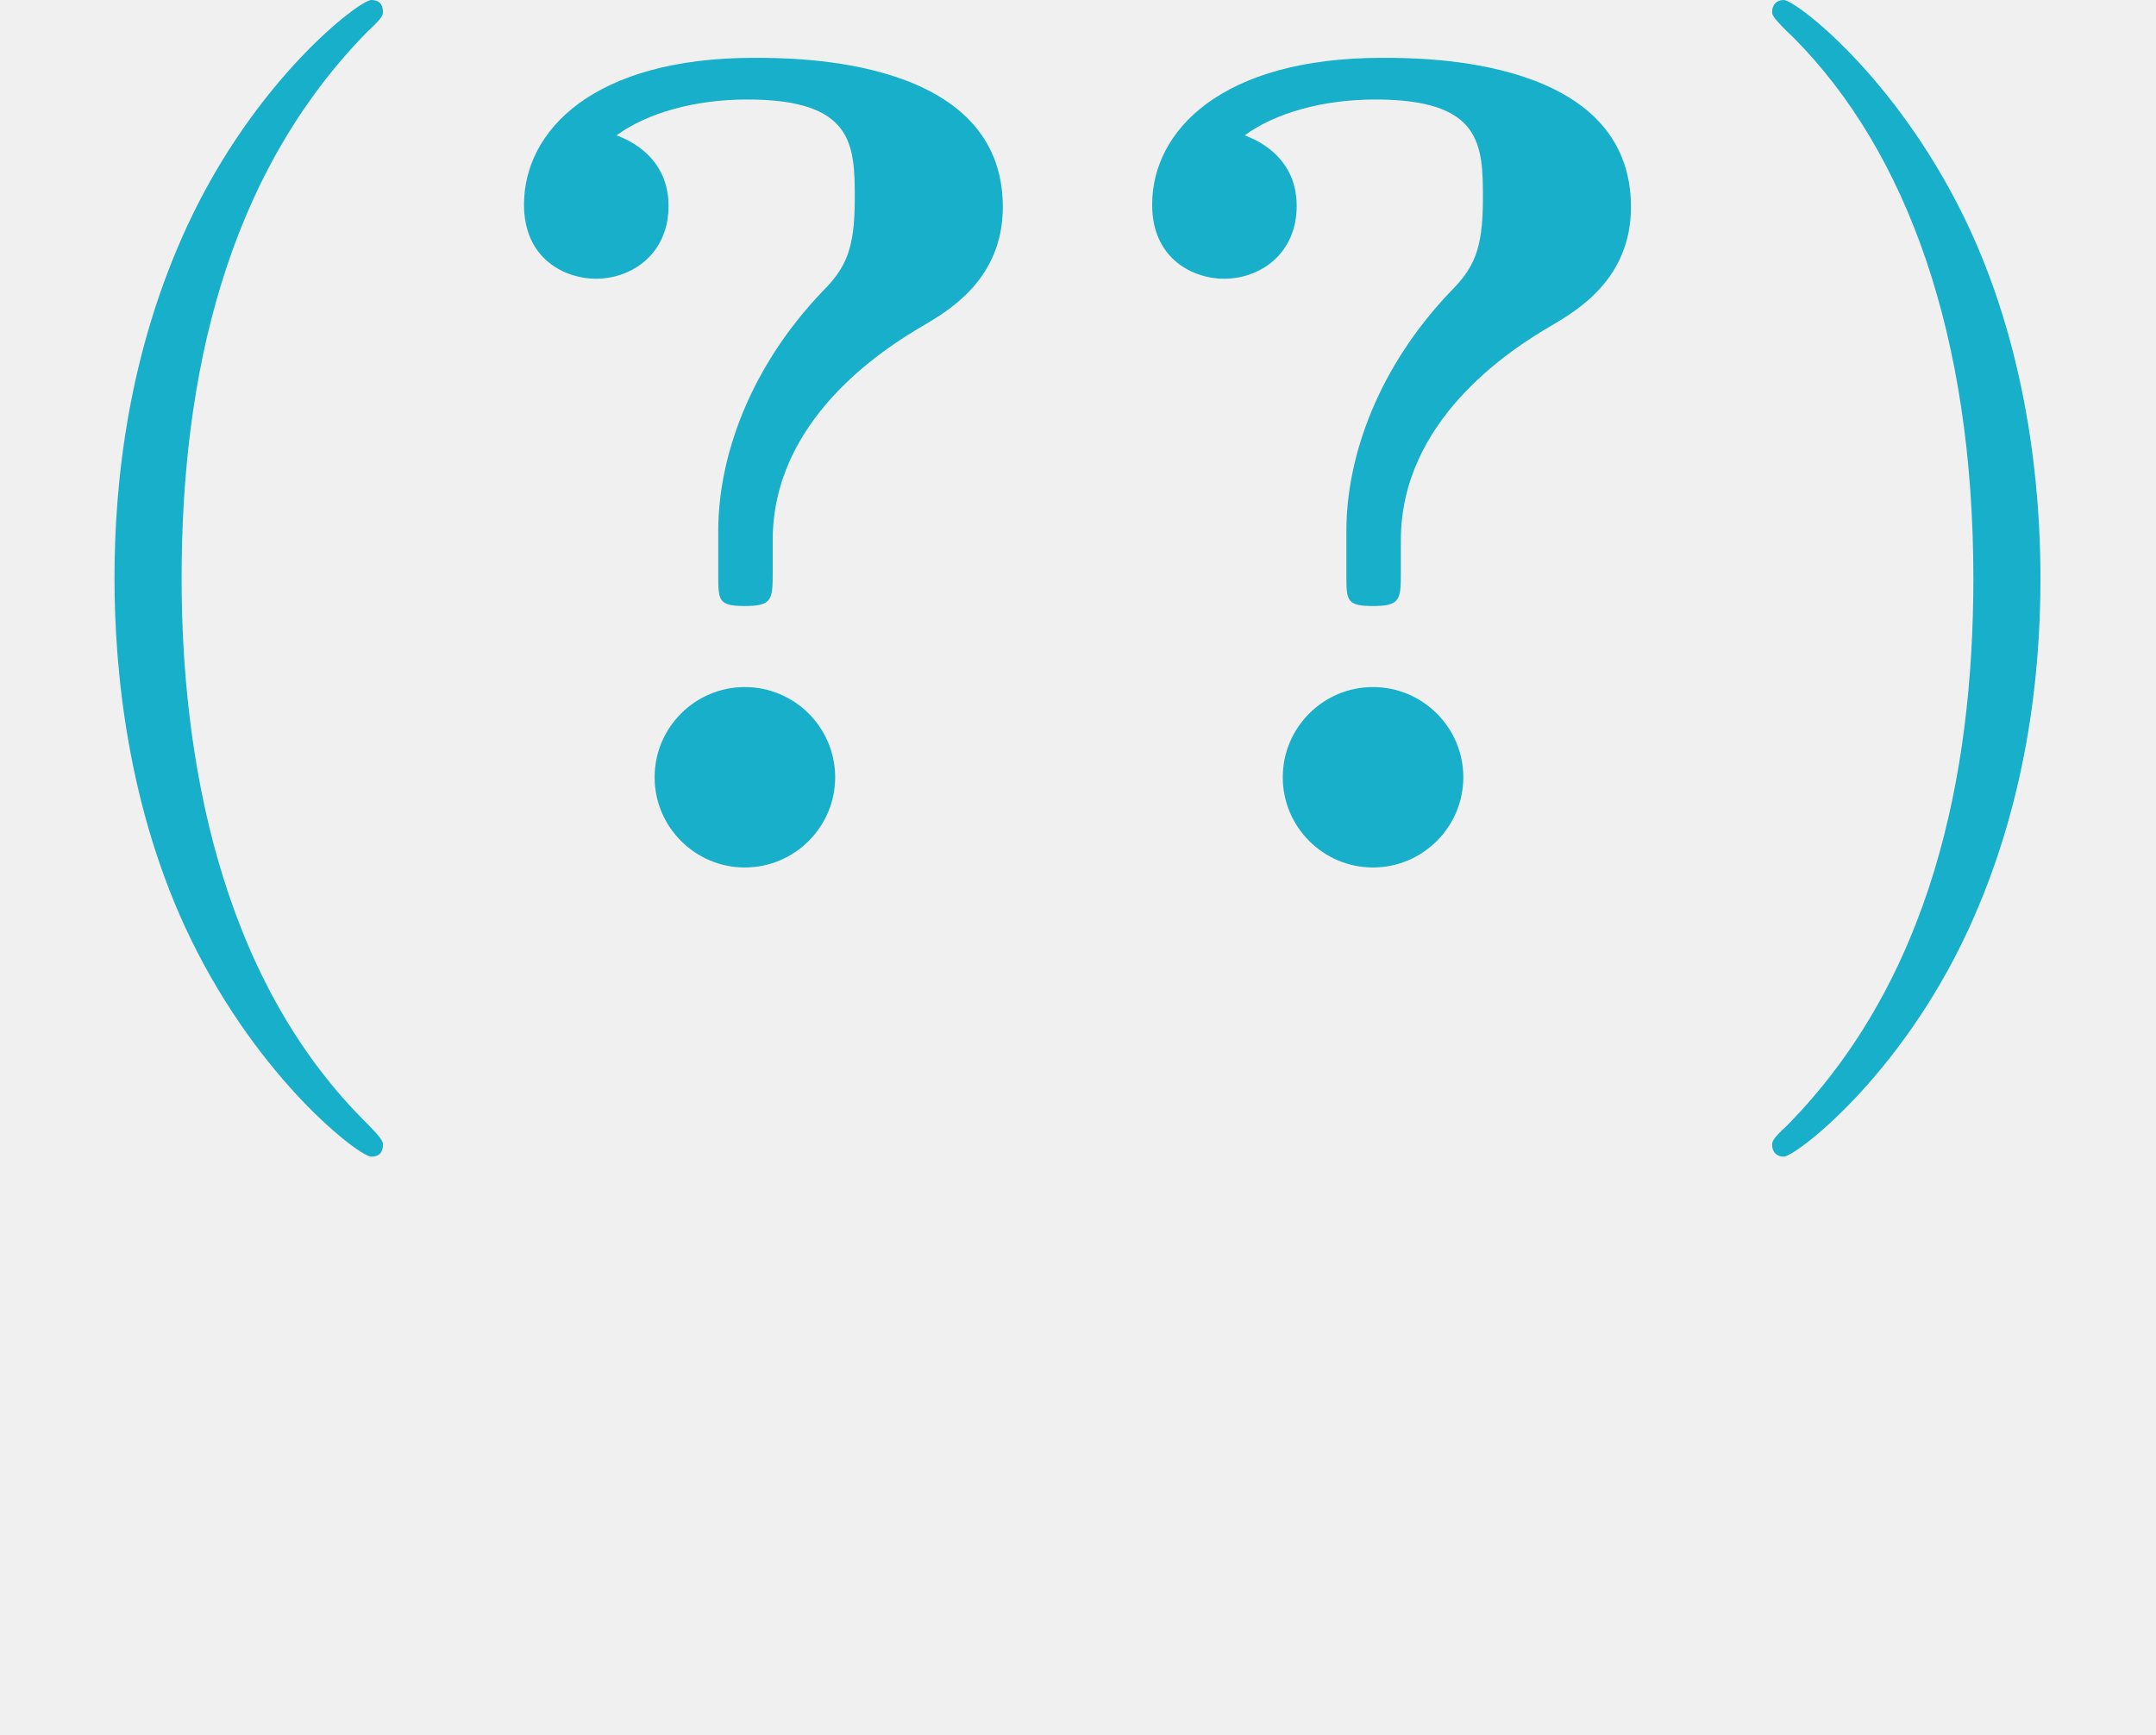
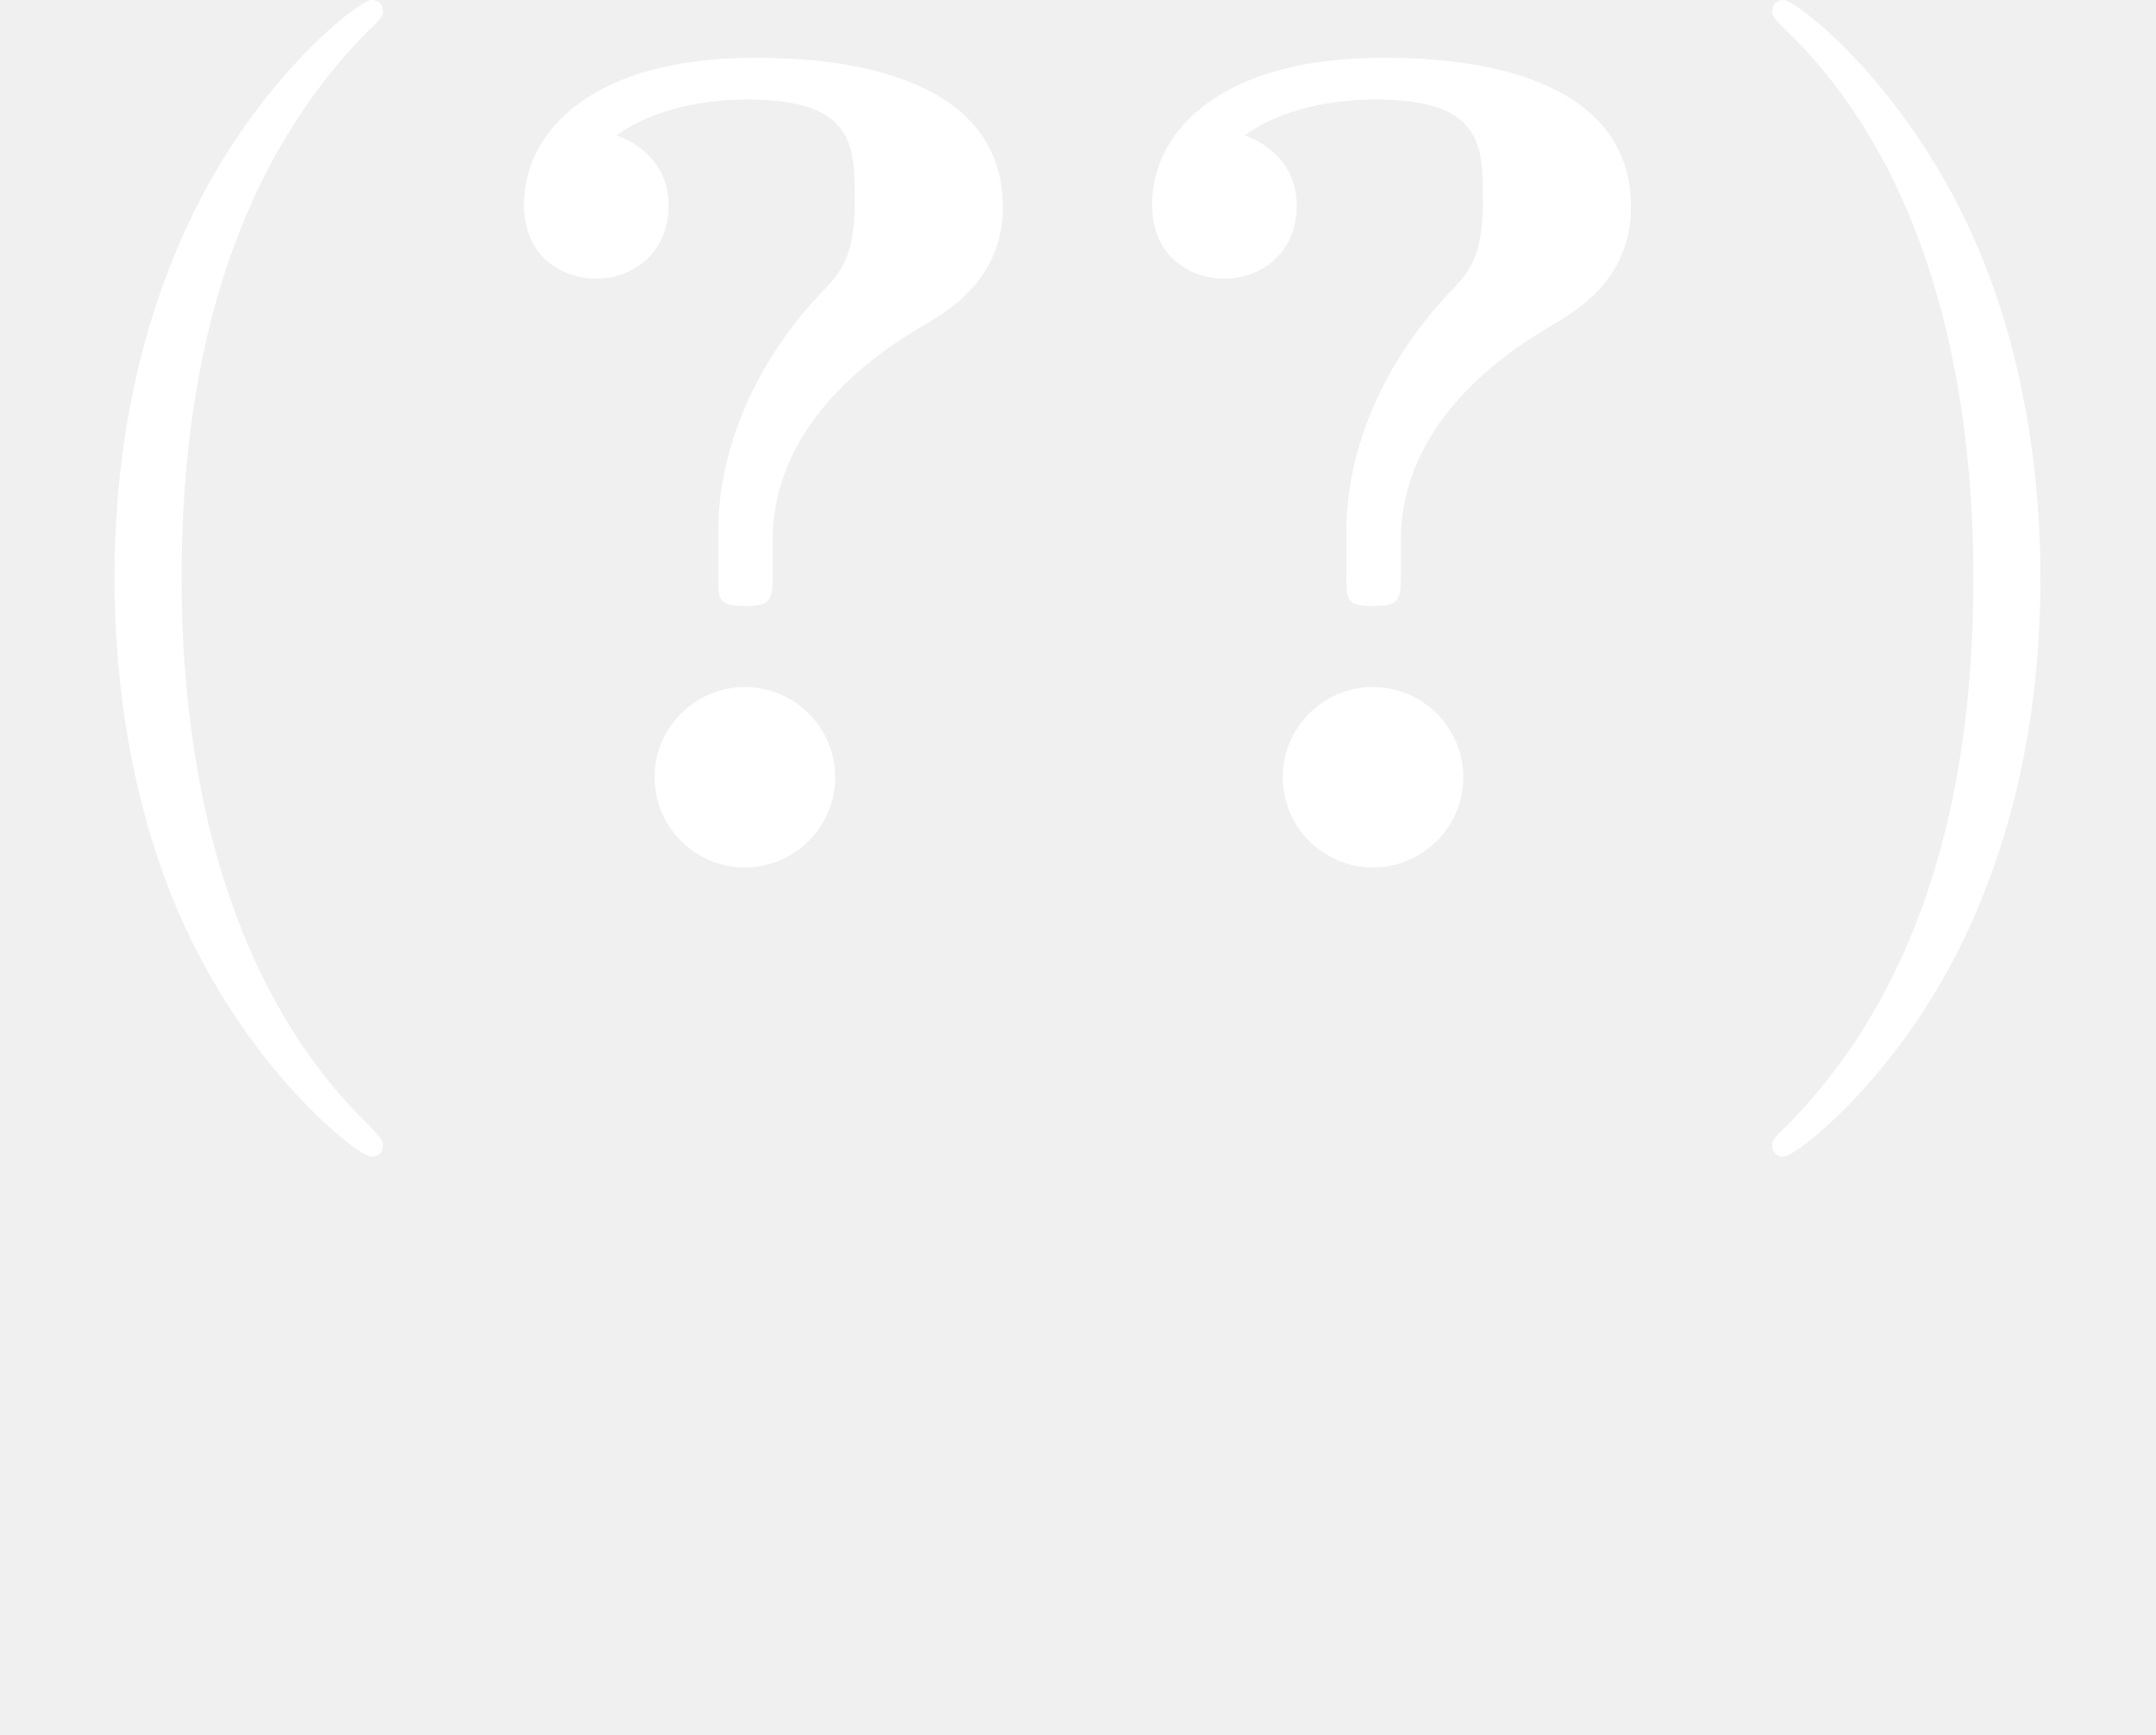
- <svg xmlns="http://www.w3.org/2000/svg" xmlns:ns1="http://github.com/leegao/readme2tex/" xmlns:xlink="http://www.w3.org/1999/xlink" height="14.944pt" ns1:offset="2.4906600000000054" version="1.1" viewBox="-52.075 -69.509 18.569 14.944" width="18.569pt" fill="#00a8c6">
-   <defs fill="#00a8c6">
-     <path d="M3.298 2.391C3.298 2.361 3.298 2.341 3.128 2.172C1.883 0.917 1.564 -0.966 1.564 -2.491C1.564 -4.224 1.943 -5.958 3.168 -7.203C3.298 -7.323 3.298 -7.342 3.298 -7.372C3.298 -7.442 3.258 -7.472 3.198 -7.472C3.098 -7.472 2.202 -6.795 1.614 -5.529C1.106 -4.433 0.986 -3.328 0.986 -2.491C0.986 -1.714 1.096 -0.508 1.644 0.618C2.242 1.843 3.098 2.491 3.198 2.491C3.258 2.491 3.298 2.461 3.298 2.391Z" id="g1-40" fill="#00a8c6" />
-     <path d="M2.879 -2.491C2.879 -3.268 2.77 -4.473 2.222 -5.599C1.624 -6.824 0.767 -7.472 0.667 -7.472C0.608 -7.472 0.568 -7.432 0.568 -7.372C0.568 -7.342 0.568 -7.323 0.757 -7.143C1.733 -6.157 2.301 -4.573 2.301 -2.491C2.301 -0.787 1.933 0.966 0.697 2.222C0.568 2.341 0.568 2.361 0.568 2.391C0.568 2.451 0.608 2.491 0.667 2.491C0.767 2.491 1.664 1.813 2.252 0.548C2.76 -0.548 2.879 -1.654 2.879 -2.491Z" id="g1-41" fill="#00a8c6" />
-     <path d="M3.318 -0.757C3.357 -0.359 3.626 0.06 4.095 0.06C4.304 0.06 4.912 -0.08 4.912 -0.887V-1.445H4.663V-0.887C4.663 -0.309 4.413 -0.249 4.304 -0.249C3.975 -0.249 3.935 -0.697 3.935 -0.747V-2.74C3.935 -3.158 3.935 -3.547 3.577 -3.915C3.188 -4.304 2.69 -4.463 2.212 -4.463C1.395 -4.463 0.707 -3.995 0.707 -3.337C0.707 -3.039 0.907 -2.869 1.166 -2.869C1.445 -2.869 1.624 -3.068 1.624 -3.328C1.624 -3.447 1.574 -3.776 1.116 -3.786C1.385 -4.134 1.873 -4.244 2.192 -4.244C2.68 -4.244 3.248 -3.856 3.248 -2.969V-2.6C2.74 -2.57 2.042 -2.54 1.415 -2.242C0.667 -1.903 0.418 -1.385 0.418 -0.946C0.418 -0.139 1.385 0.11 2.012 0.11C2.67 0.11 3.128 -0.289 3.318 -0.757ZM3.248 -2.391V-1.395C3.248 -0.448 2.531 -0.11 2.082 -0.11C1.594 -0.11 1.186 -0.458 1.186 -0.956C1.186 -1.504 1.604 -2.331 3.248 -2.391Z" id="g1-97" fill="#00a8c6" />
-     <path d="M2.78 -2.819C2.78 -3.846 3.706 -4.453 4.085 -4.672C4.284 -4.792 4.762 -5.061 4.762 -5.689C4.762 -6.974 2.989 -6.974 2.62 -6.974C1.235 -6.974 0.638 -6.346 0.638 -5.709C0.638 -5.23 1.006 -5.071 1.255 -5.071C1.574 -5.071 1.883 -5.29 1.883 -5.699C1.883 -6.167 1.455 -6.296 1.435 -6.306C1.694 -6.496 2.102 -6.615 2.56 -6.615C3.477 -6.615 3.487 -6.227 3.487 -5.758C3.487 -5.32 3.407 -5.161 3.208 -4.961C2.59 -4.314 2.311 -3.547 2.311 -2.899V-2.521C2.311 -2.301 2.311 -2.252 2.54 -2.252C2.78 -2.252 2.78 -2.311 2.78 -2.55V-2.819ZM3.318 -0.777C3.318 -1.205 2.969 -1.554 2.54 -1.554S1.763 -1.205 1.763 -0.777S2.112 0 2.54 0S3.318 -0.349 3.318 -0.777Z" id="g0-63" fill="#00a8c6" />
+ <svg xmlns="http://www.w3.org/2000/svg" xmlns:ns1="http://github.com/leegao/readme2tex/" xmlns:xlink="http://www.w3.org/1999/xlink" height="14.944pt" ns1:offset="2.4906600000000054" version="1.1" viewBox="-52.075 -69.509 18.569 14.944" width="18.569pt">
+   <defs>
+     <path d="M3.298 2.391C3.298 2.361 3.298 2.341 3.128 2.172C1.883 0.917 1.564 -0.966 1.564 -2.491C1.564 -4.224 1.943 -5.958 3.168 -7.203C3.298 -7.323 3.298 -7.342 3.298 -7.372C3.298 -7.442 3.258 -7.472 3.198 -7.472C3.098 -7.472 2.202 -6.795 1.614 -5.529C1.106 -4.433 0.986 -3.328 0.986 -2.491C0.986 -1.714 1.096 -0.508 1.644 0.618C2.242 1.843 3.098 2.491 3.198 2.491C3.258 2.491 3.298 2.461 3.298 2.391Z" id="g1-40" />
+     <path d="M2.879 -2.491C2.879 -3.268 2.77 -4.473 2.222 -5.599C1.624 -6.824 0.767 -7.472 0.667 -7.472C0.608 -7.472 0.568 -7.432 0.568 -7.372C0.568 -7.342 0.568 -7.323 0.757 -7.143C1.733 -6.157 2.301 -4.573 2.301 -2.491C2.301 -0.787 1.933 0.966 0.697 2.222C0.568 2.341 0.568 2.361 0.568 2.391C0.568 2.451 0.608 2.491 0.667 2.491C0.767 2.491 1.664 1.813 2.252 0.548C2.76 -0.548 2.879 -1.654 2.879 -2.491Z" id="g1-41" />
+     <path d="M3.318 -0.757C3.357 -0.359 3.626 0.06 4.095 0.06C4.304 0.06 4.912 -0.08 4.912 -0.887V-1.445H4.663V-0.887C4.663 -0.309 4.413 -0.249 4.304 -0.249C3.975 -0.249 3.935 -0.697 3.935 -0.747V-2.74C3.935 -3.158 3.935 -3.547 3.577 -3.915C3.188 -4.304 2.69 -4.463 2.212 -4.463C1.395 -4.463 0.707 -3.995 0.707 -3.337C0.707 -3.039 0.907 -2.869 1.166 -2.869C1.445 -2.869 1.624 -3.068 1.624 -3.328C1.624 -3.447 1.574 -3.776 1.116 -3.786C1.385 -4.134 1.873 -4.244 2.192 -4.244C2.68 -4.244 3.248 -3.856 3.248 -2.969V-2.6C2.74 -2.57 2.042 -2.54 1.415 -2.242C0.667 -1.903 0.418 -1.385 0.418 -0.946C0.418 -0.139 1.385 0.11 2.012 0.11C2.67 0.11 3.128 -0.289 3.318 -0.757ZM3.248 -2.391V-1.395C3.248 -0.448 2.531 -0.11 2.082 -0.11C1.594 -0.11 1.186 -0.458 1.186 -0.956C1.186 -1.504 1.604 -2.331 3.248 -2.391Z" id="g1-97" />
+     <path d="M2.78 -2.819C2.78 -3.846 3.706 -4.453 4.085 -4.672C4.284 -4.792 4.762 -5.061 4.762 -5.689C4.762 -6.974 2.989 -6.974 2.62 -6.974C1.235 -6.974 0.638 -6.346 0.638 -5.709C0.638 -5.23 1.006 -5.071 1.255 -5.071C1.574 -5.071 1.883 -5.29 1.883 -5.699C1.883 -6.167 1.455 -6.296 1.435 -6.306C1.694 -6.496 2.102 -6.615 2.56 -6.615C3.477 -6.615 3.487 -6.227 3.487 -5.758C3.487 -5.32 3.407 -5.161 3.208 -4.961C2.59 -4.314 2.311 -3.547 2.311 -2.899V-2.521C2.311 -2.301 2.311 -2.252 2.54 -2.252C2.78 -2.252 2.78 -2.311 2.78 -2.55V-2.819ZM3.318 -0.777C3.318 -1.205 2.969 -1.554 2.54 -1.554S1.763 -1.205 1.763 -0.777S2.112 0 2.54 0S3.318 -0.349 3.318 -0.777Z" id="g0-63" />
  </defs>
-   <g fill-opacity="0.9" id="page1" fill="#00a8c6">
-     <use x="-52.075" y="-62.037" xlink:href="#g1-40" fill="#00a8c6" />
-     <use x="-48.2" y="-62.037" xlink:href="#g0-63" fill="#00a8c6" />
-     <use x="-42.79" y="-62.037" xlink:href="#g0-63" fill="#00a8c6" />
-     <use x="-37.38" y="-62.037" xlink:href="#g1-41" fill="#00a8c6" />
+   <g fill-opacity="1" id="page1" fill="#FFFFFF">
+     <use x="-52.075" y="-62.037" xlink:href="#g1-40" />
+     <use x="-48.2" y="-62.037" xlink:href="#g0-63" />
+     <use x="-42.79" y="-62.037" xlink:href="#g0-63" />
+     <use x="-37.38" y="-62.037" xlink:href="#g1-41" />
  </g>
</svg>
